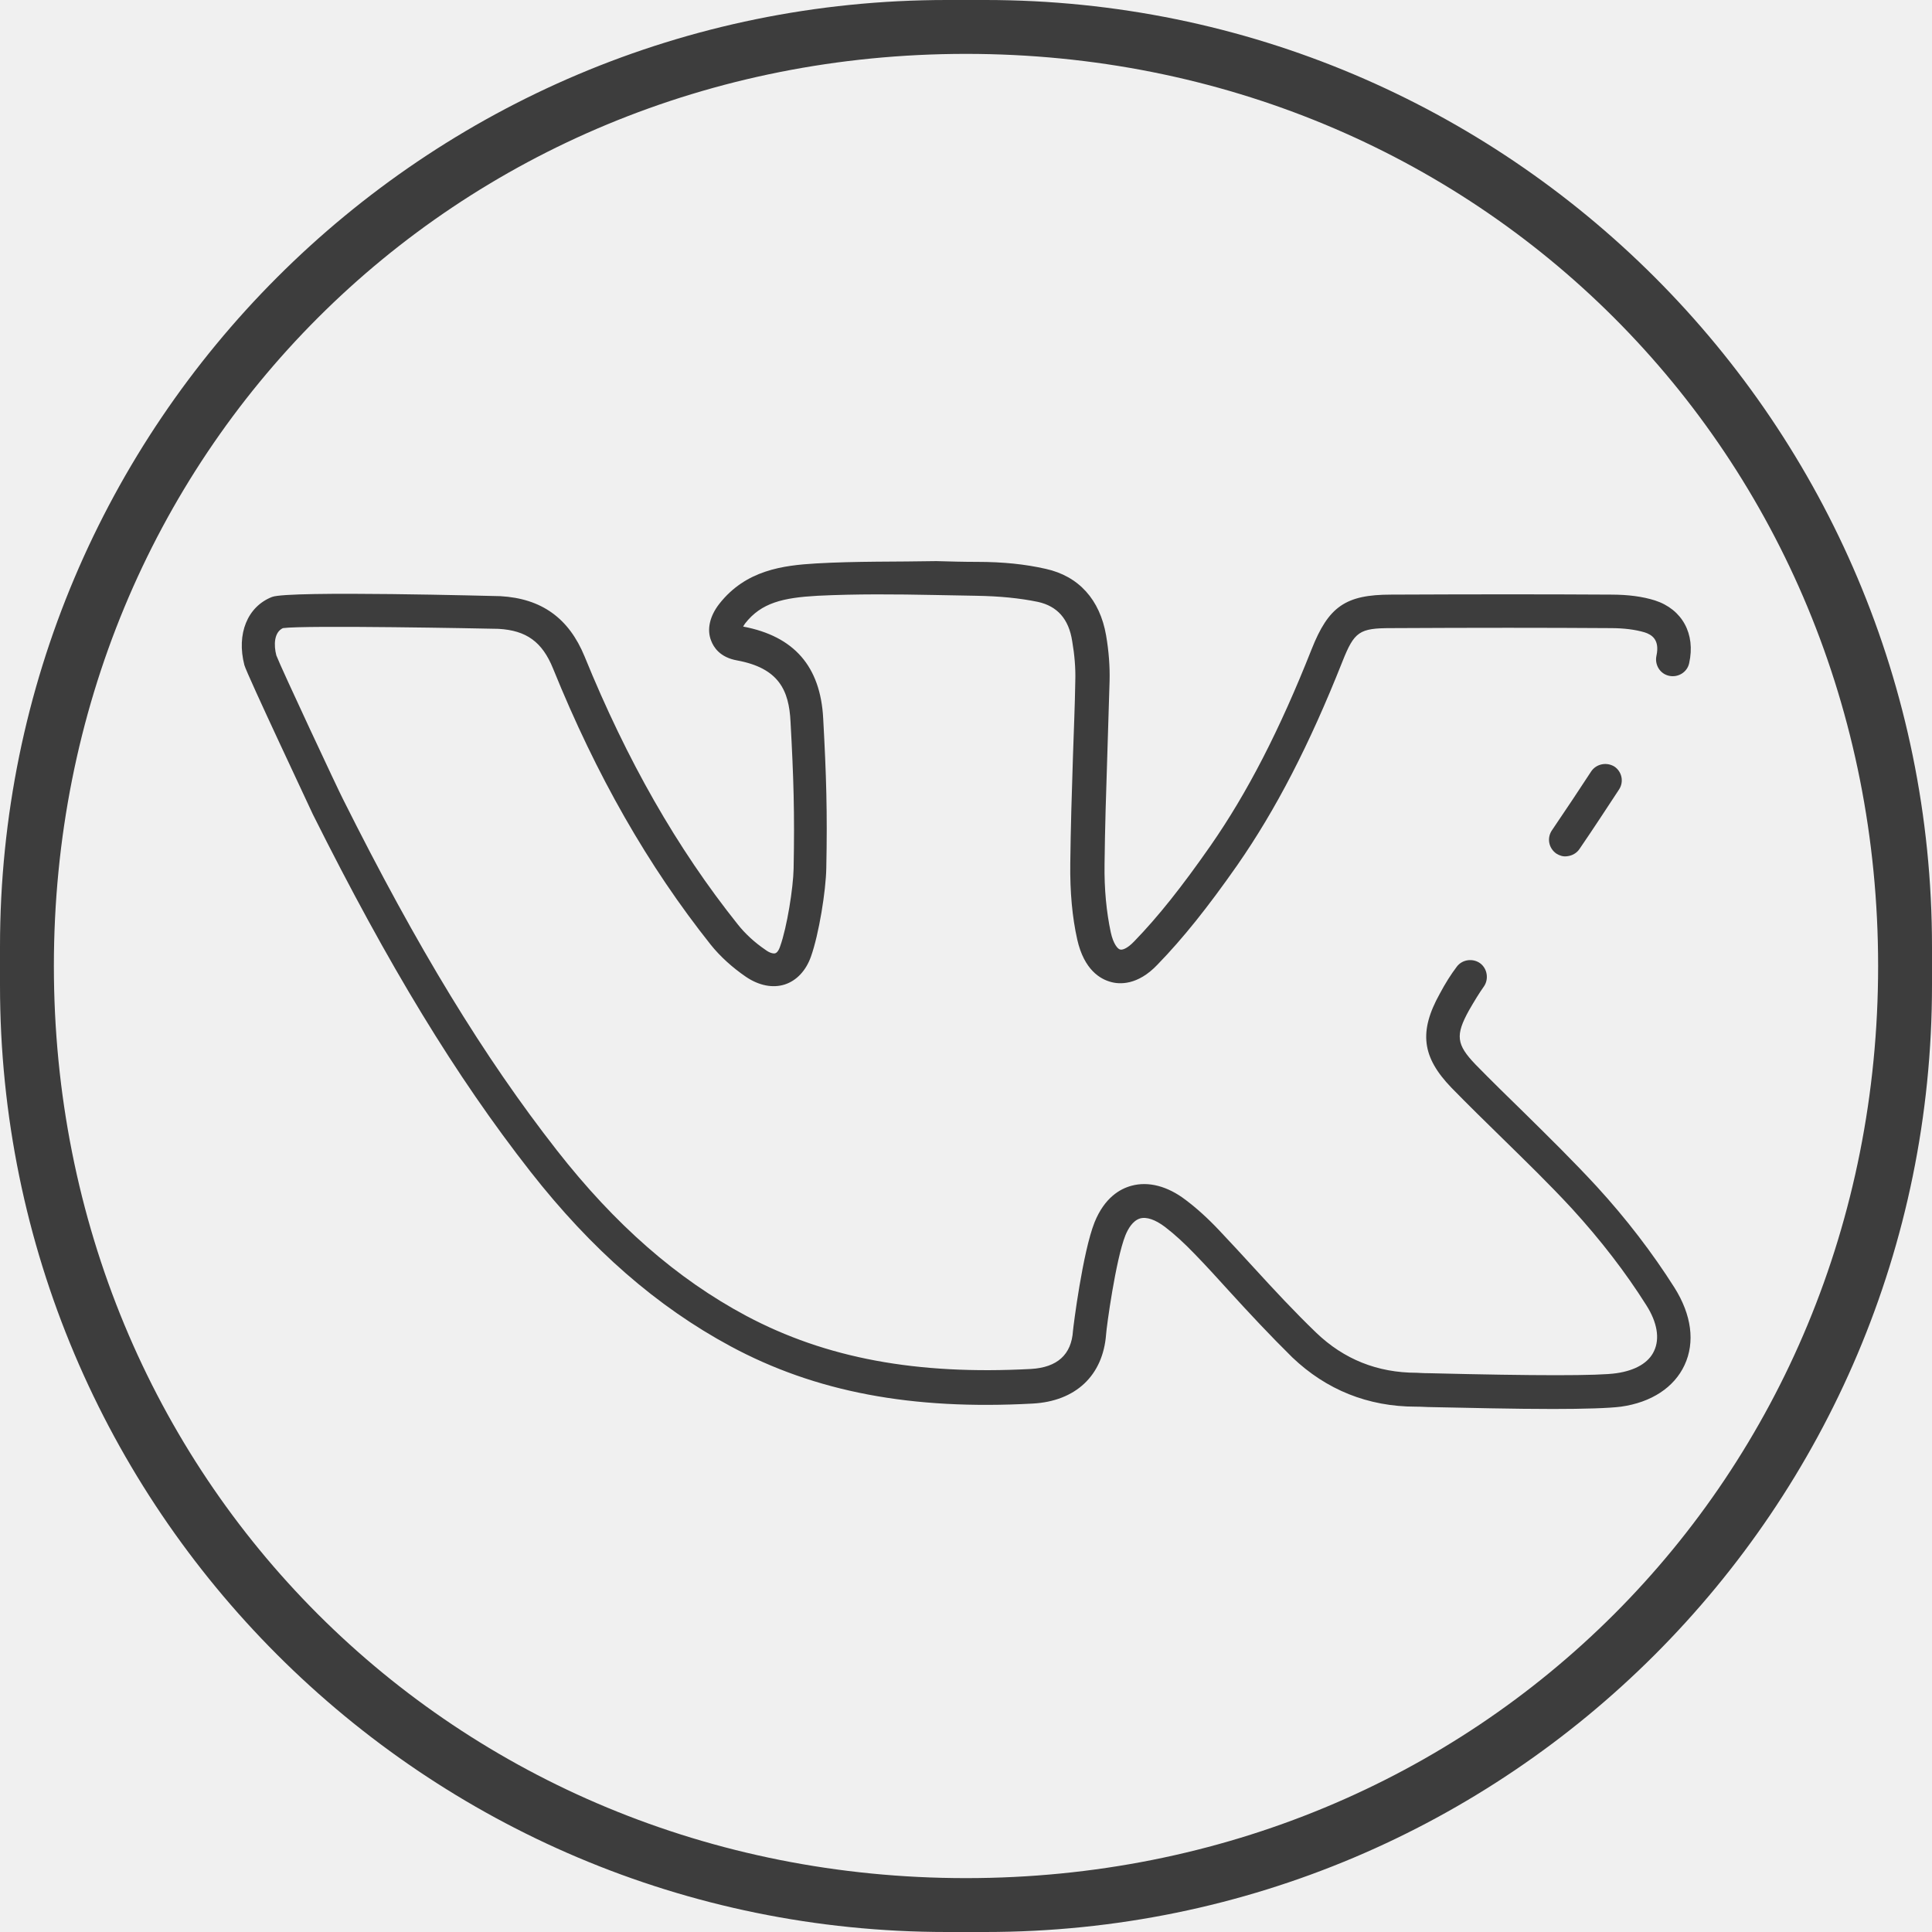
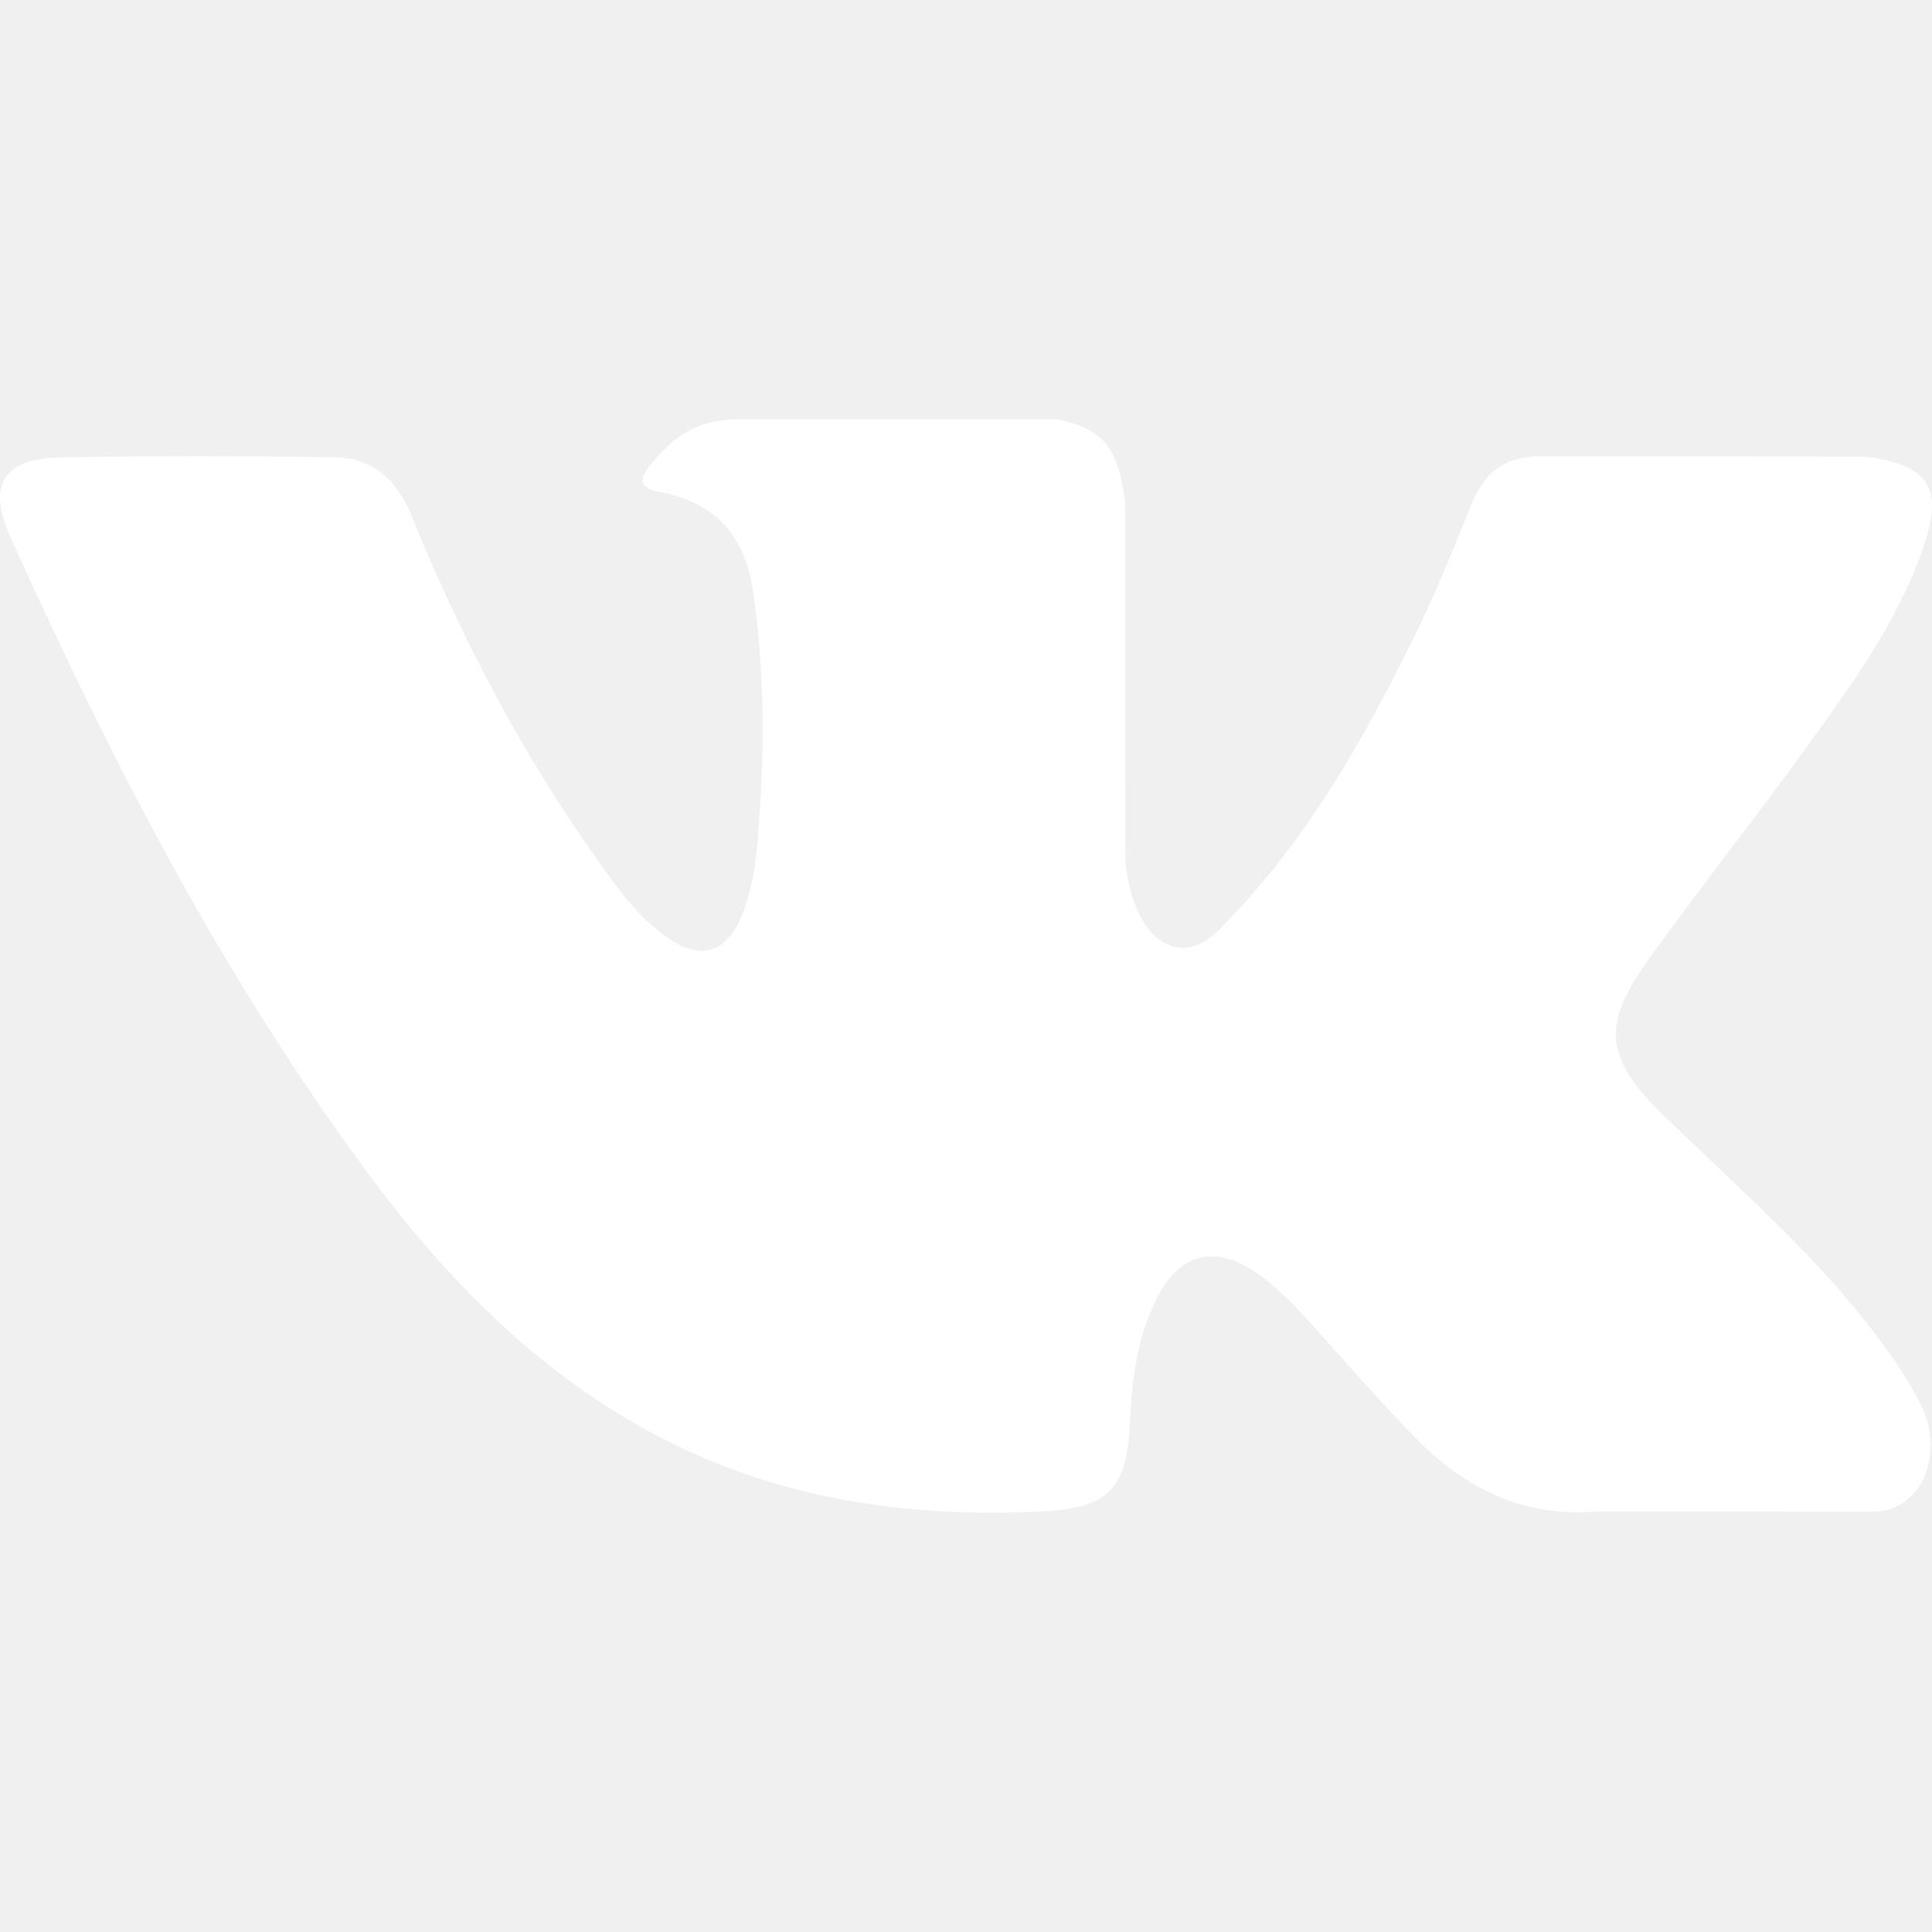
- <svg xmlns="http://www.w3.org/2000/svg" width="35" height="35" viewBox="0 0 35 35" fill="none">
-   <path d="M17.849 0H17.151C7.676 0 0 7.676 0 17.151V17.849C0 27.324 7.676 35 17.151 35H17.849C27.324 35 35 27.324 35 17.849V17.151C35 7.676 27.324 0 17.849 0ZM17.5 34.024C8.22 34.024 0.976 26.78 0.976 17.5C0.976 8.22 8.22 0.976 17.5 0.976C26.78 0.976 34.024 8.22 34.024 17.5C34.024 26.78 26.78 34.024 17.5 34.024Z" fill="#3D3D3D" />
-   <path d="M5.668 14.753C7.042 17.5 8.255 19.494 9.608 21.223C10.716 22.638 11.901 23.67 13.233 24.388C14.774 25.218 16.517 25.546 18.706 25.427C19.487 25.386 19.982 24.918 20.038 24.172C20.045 24.047 20.212 22.82 20.387 22.381C20.435 22.262 20.519 22.116 20.651 22.074C20.77 22.039 20.93 22.095 21.105 22.227C21.279 22.36 21.453 22.52 21.641 22.715C21.851 22.931 22.06 23.161 22.262 23.384C22.631 23.789 23.015 24.2 23.412 24.591C24.026 25.176 24.779 25.483 25.65 25.483C25.671 25.483 25.748 25.483 25.873 25.49C26.578 25.504 27.428 25.525 28.133 25.525C28.69 25.525 29.15 25.511 29.366 25.483C29.917 25.406 30.329 25.134 30.517 24.73C30.712 24.312 30.642 23.817 30.336 23.329C29.938 22.701 29.464 22.081 28.927 21.495C28.509 21.042 28.063 20.603 27.631 20.177C27.331 19.884 27.024 19.585 26.731 19.285C26.383 18.922 26.362 18.755 26.613 18.302C26.71 18.134 26.794 17.995 26.878 17.877C26.975 17.744 26.947 17.549 26.815 17.451C26.682 17.354 26.487 17.381 26.39 17.514C26.285 17.653 26.187 17.807 26.083 18.002C25.699 18.692 25.762 19.152 26.292 19.703C26.592 20.01 26.905 20.317 27.205 20.61C27.631 21.028 28.07 21.453 28.481 21.899C28.997 22.464 29.45 23.05 29.827 23.649C30.022 23.956 30.071 24.249 29.966 24.472C29.869 24.688 29.625 24.828 29.283 24.877C28.962 24.925 27.819 24.925 25.894 24.877C25.769 24.877 25.685 24.869 25.664 24.869C24.953 24.869 24.347 24.625 23.845 24.144C23.454 23.768 23.078 23.363 22.715 22.966C22.513 22.743 22.297 22.513 22.088 22.29C21.878 22.067 21.676 21.886 21.481 21.739C21.153 21.488 20.805 21.397 20.498 21.481C20.289 21.537 20.01 21.697 19.829 22.143C19.613 22.687 19.445 24.026 19.438 24.11C19.41 24.542 19.152 24.772 18.678 24.8C16.601 24.911 14.962 24.605 13.519 23.838C12.264 23.168 11.141 22.185 10.089 20.84C8.764 19.145 7.565 17.179 6.212 14.474C6.142 14.342 5.09 12.097 5.006 11.873C4.957 11.685 4.964 11.455 5.125 11.379C5.515 11.323 8.778 11.386 9.029 11.392C9.538 11.42 9.824 11.63 10.019 12.111C10.807 14.056 11.741 15.687 12.877 17.116C13.045 17.326 13.268 17.528 13.512 17.695C13.749 17.856 14 17.904 14.216 17.835C14.432 17.765 14.6 17.584 14.69 17.333C14.837 16.921 14.962 16.134 14.969 15.729C14.99 14.711 14.969 14.042 14.913 13.017C14.864 12.069 14.383 11.525 13.463 11.351C13.47 11.337 13.484 11.316 13.498 11.295C13.791 10.918 14.188 10.828 14.809 10.793C15.513 10.758 16.238 10.765 16.935 10.779C17.186 10.786 17.437 10.786 17.688 10.793C18.107 10.8 18.469 10.835 18.804 10.904C19.152 10.981 19.362 11.211 19.424 11.616C19.466 11.86 19.487 12.104 19.48 12.334C19.473 12.787 19.452 13.247 19.438 13.693C19.417 14.335 19.396 14.997 19.389 15.652C19.383 16.154 19.424 16.614 19.515 17.019C19.64 17.577 19.94 17.737 20.114 17.786C20.275 17.835 20.61 17.856 20.972 17.472C21.432 16.998 21.878 16.44 22.415 15.673C23.113 14.669 23.719 13.498 24.319 11.985C24.535 11.441 24.625 11.379 25.204 11.379C26.738 11.371 28 11.371 29.178 11.379C29.422 11.379 29.625 11.406 29.792 11.455C29.924 11.497 30.071 11.588 30.008 11.88C29.973 12.041 30.071 12.208 30.238 12.243C30.398 12.278 30.566 12.18 30.601 12.013C30.719 11.483 30.475 11.037 29.98 10.877C29.757 10.807 29.499 10.772 29.185 10.772C28.007 10.765 26.745 10.765 25.204 10.772C24.375 10.772 24.068 10.988 23.761 11.762C23.182 13.226 22.597 14.363 21.927 15.325C21.411 16.064 20.986 16.601 20.547 17.054C20.414 17.193 20.324 17.214 20.289 17.2C20.254 17.193 20.17 17.11 20.122 16.887C20.045 16.524 20.003 16.113 20.01 15.652C20.017 15.004 20.038 14.342 20.059 13.707C20.073 13.261 20.087 12.801 20.101 12.341C20.108 12.076 20.087 11.797 20.038 11.511C19.926 10.863 19.543 10.437 18.943 10.305C18.574 10.221 18.169 10.179 17.709 10.179C17.458 10.179 17.214 10.172 16.963 10.165C16.245 10.179 15.513 10.165 14.788 10.207C14.188 10.242 13.512 10.326 13.031 10.939C12.857 11.162 12.801 11.406 12.884 11.609C12.926 11.72 13.038 11.908 13.352 11.964C14.112 12.104 14.293 12.508 14.321 13.073C14.377 14.084 14.397 14.739 14.377 15.736C14.37 16.085 14.258 16.796 14.133 17.144C14.105 17.228 14.07 17.263 14.042 17.27C14.014 17.277 13.951 17.27 13.867 17.207C13.672 17.075 13.498 16.914 13.366 16.747C12.264 15.367 11.358 13.777 10.591 11.894C10.305 11.197 9.81 10.842 9.064 10.8C9.029 10.8 5.236 10.695 4.929 10.814C4.483 10.988 4.281 11.483 4.427 12.048C4.469 12.208 5.661 14.732 5.668 14.753Z" fill="#3D3D3D" />
-   <path d="M28.823 13.979C28.614 14.3 28.377 14.655 28.112 15.046C28.021 15.185 28.056 15.367 28.195 15.464C28.251 15.499 28.314 15.52 28.377 15.513C28.467 15.506 28.558 15.464 28.614 15.38C28.886 14.983 29.116 14.627 29.332 14.3C29.422 14.16 29.381 13.979 29.248 13.888C29.102 13.798 28.913 13.84 28.823 13.979Z" fill="#3D3D3D" />
+ <svg xmlns="http://www.w3.org/2000/svg" width="24" height="24" viewBox="0 0 24 24" fill="none">
+   <g clip-path="url(#clip0)">
+     <path fill-rule="evenodd" clip-rule="evenodd" d="M20.655 13.845C21.451 14.622 22.292 15.354 23.006 16.209C23.321 16.589 23.62 16.982 23.848 17.423C24.172 18.05 23.879 18.741 23.316 18.778L19.82 18.776C18.918 18.851 18.199 18.488 17.594 17.872C17.11 17.379 16.662 16.854 16.196 16.344C16.005 16.136 15.806 15.94 15.567 15.785C15.09 15.475 14.675 15.57 14.402 16.068C14.125 16.574 14.062 17.135 14.034 17.699C13.997 18.522 13.748 18.739 12.921 18.776C11.154 18.86 9.476 18.592 7.918 17.701C6.544 16.915 5.479 15.805 4.552 14.549C2.746 12.103 1.364 9.415 0.121 6.652C-0.158 6.029 0.046 5.695 0.733 5.683C1.874 5.661 3.014 5.662 4.156 5.681C4.62 5.688 4.926 5.954 5.105 6.392C5.723 7.909 6.478 9.353 7.426 10.691C7.678 11.047 7.935 11.404 8.302 11.655C8.707 11.932 9.016 11.84 9.207 11.389C9.328 11.102 9.381 10.794 9.408 10.487C9.498 9.432 9.51 8.378 9.352 7.327C9.255 6.67 8.885 6.245 8.23 6.121C7.896 6.058 7.946 5.933 8.107 5.743C8.388 5.414 8.653 5.209 9.18 5.209H13.131C13.753 5.332 13.891 5.611 13.976 6.237L13.98 10.626C13.973 10.869 14.101 11.588 14.537 11.748C14.887 11.862 15.117 11.583 15.326 11.361C16.273 10.357 16.948 9.171 17.551 7.942C17.819 7.401 18.049 6.84 18.272 6.28C18.437 5.864 18.697 5.659 19.165 5.668L22.968 5.671C23.081 5.671 23.195 5.673 23.304 5.692C23.945 5.801 24.121 6.077 23.923 6.702C23.611 7.684 23.004 8.502 22.411 9.324C21.777 10.202 21.099 11.05 20.47 11.932C19.892 12.738 19.938 13.145 20.655 13.845Z" fill="white" />
+   </g>
+   <defs>
+     <clipPath id="clip0">
+       <rect width="24" height="24" fill="white" />
+     </clipPath>
+   </defs>
</svg>
